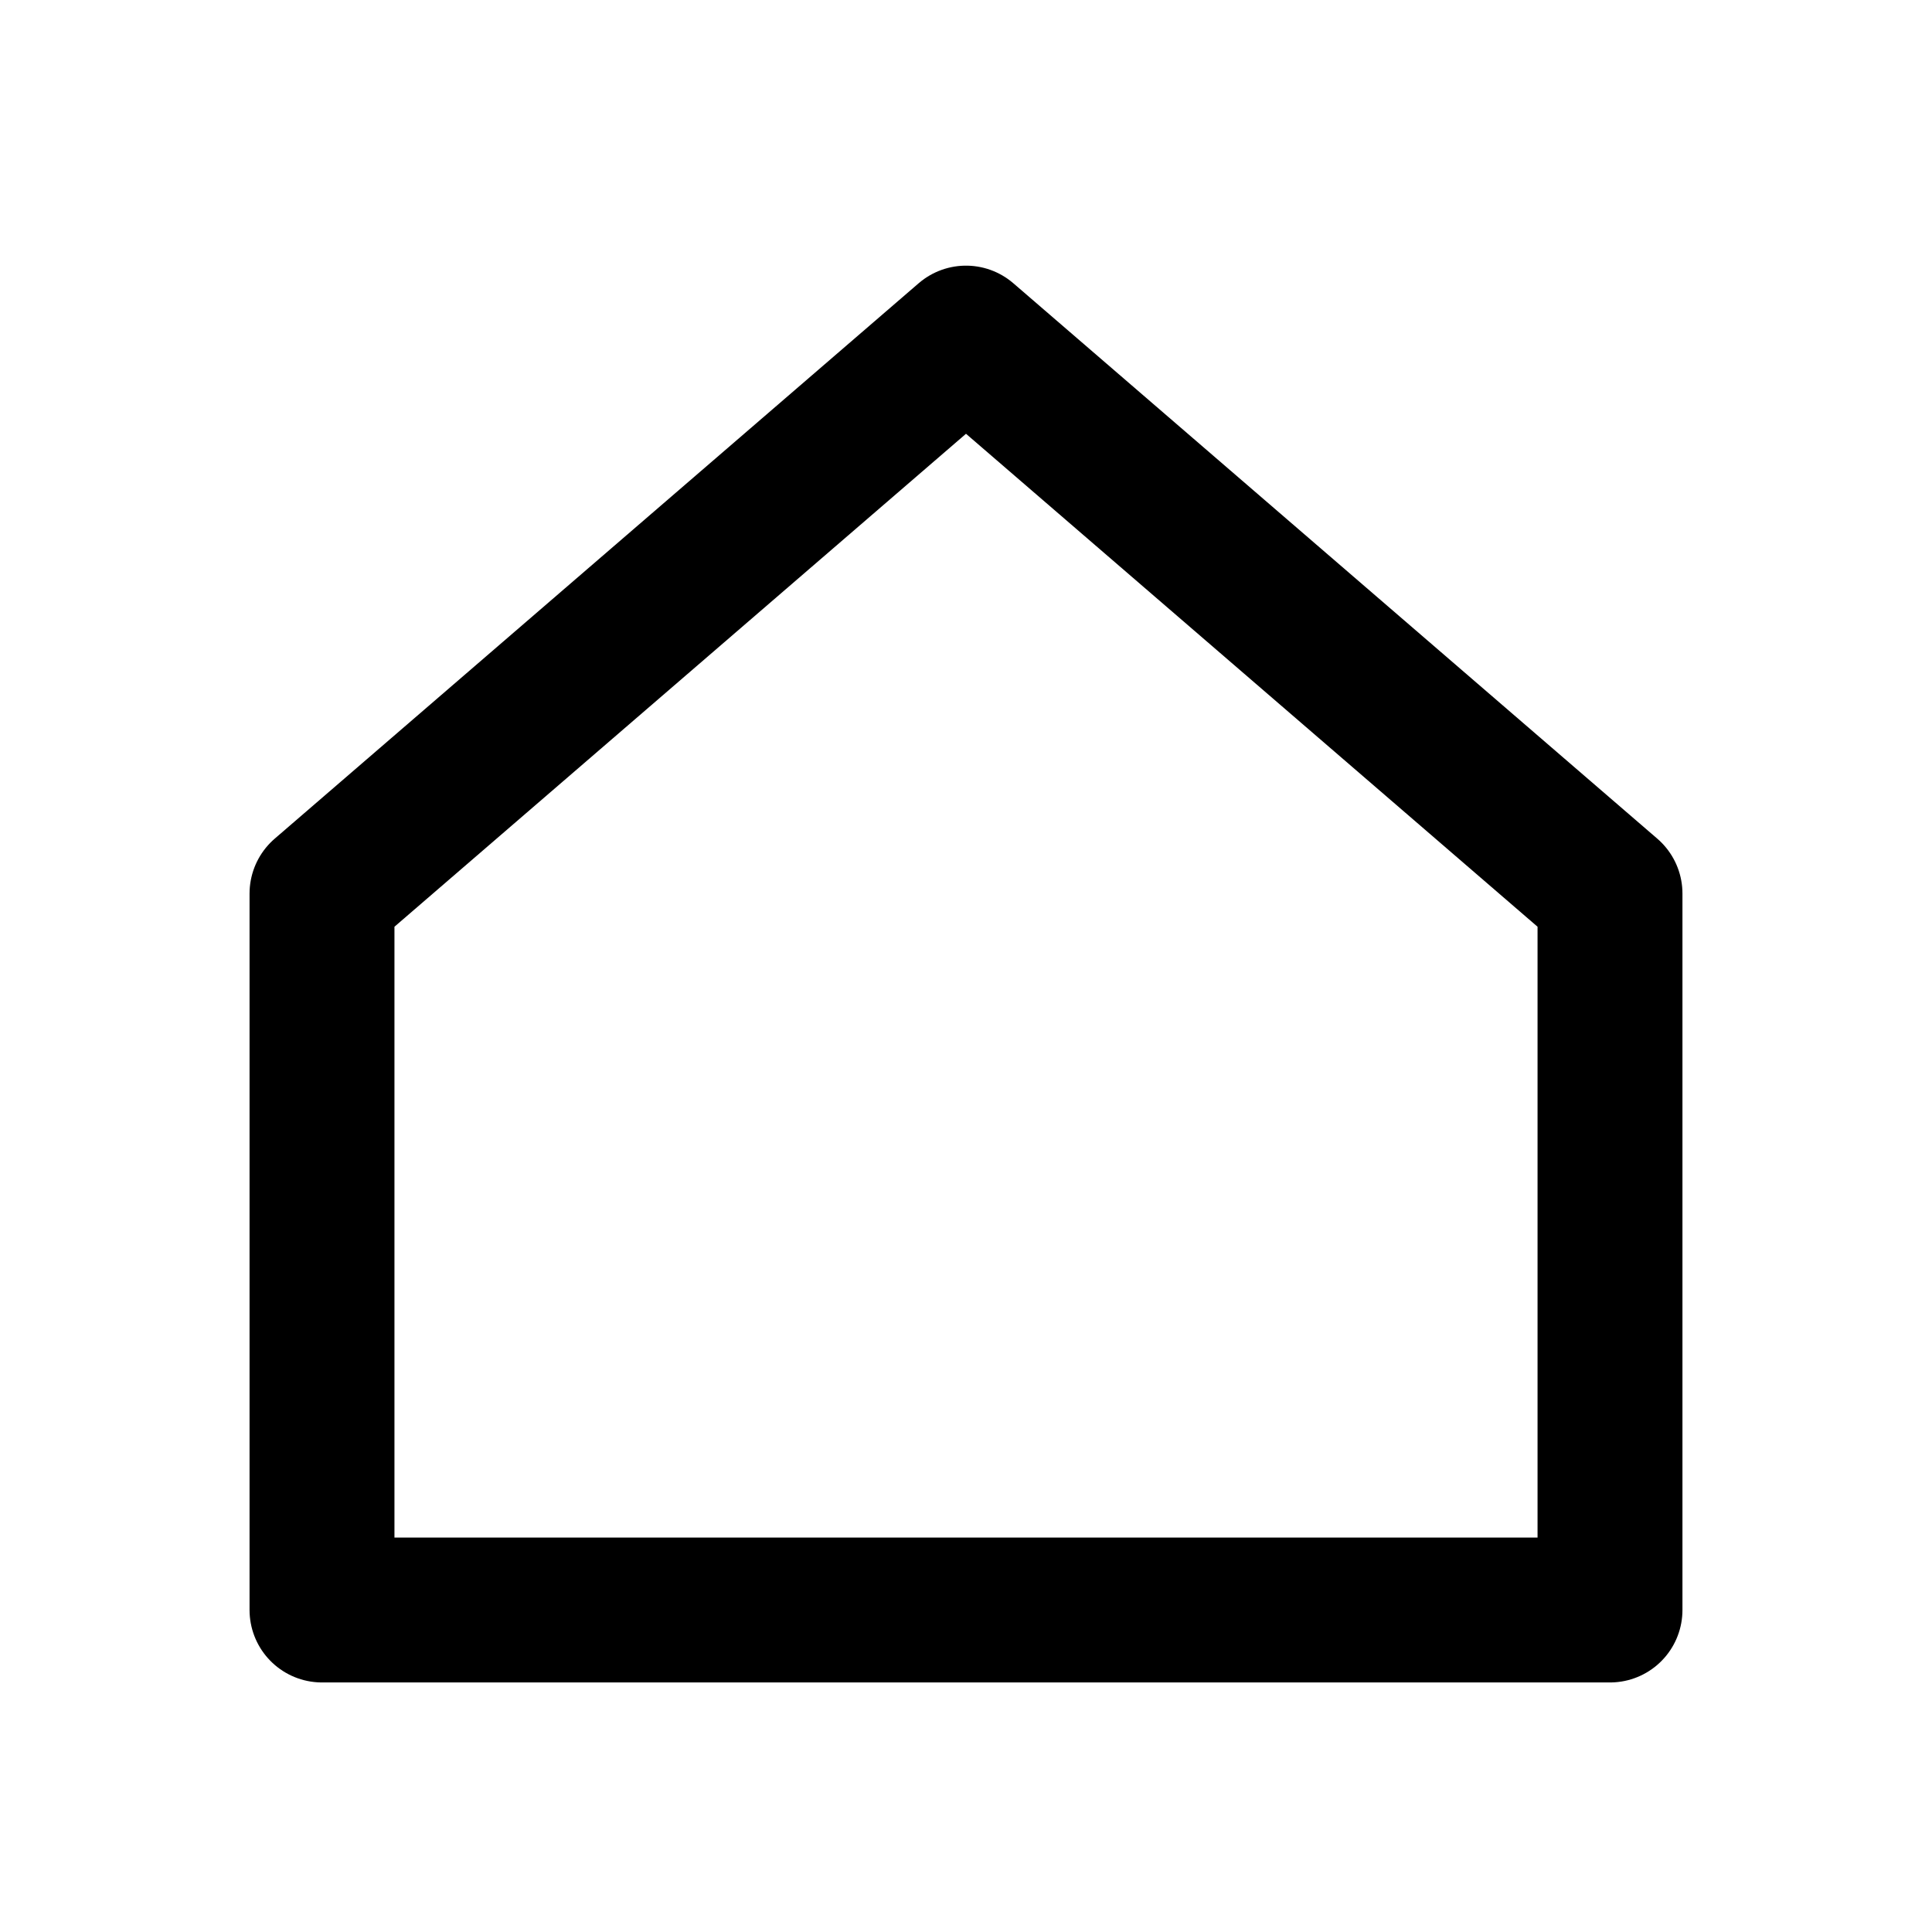
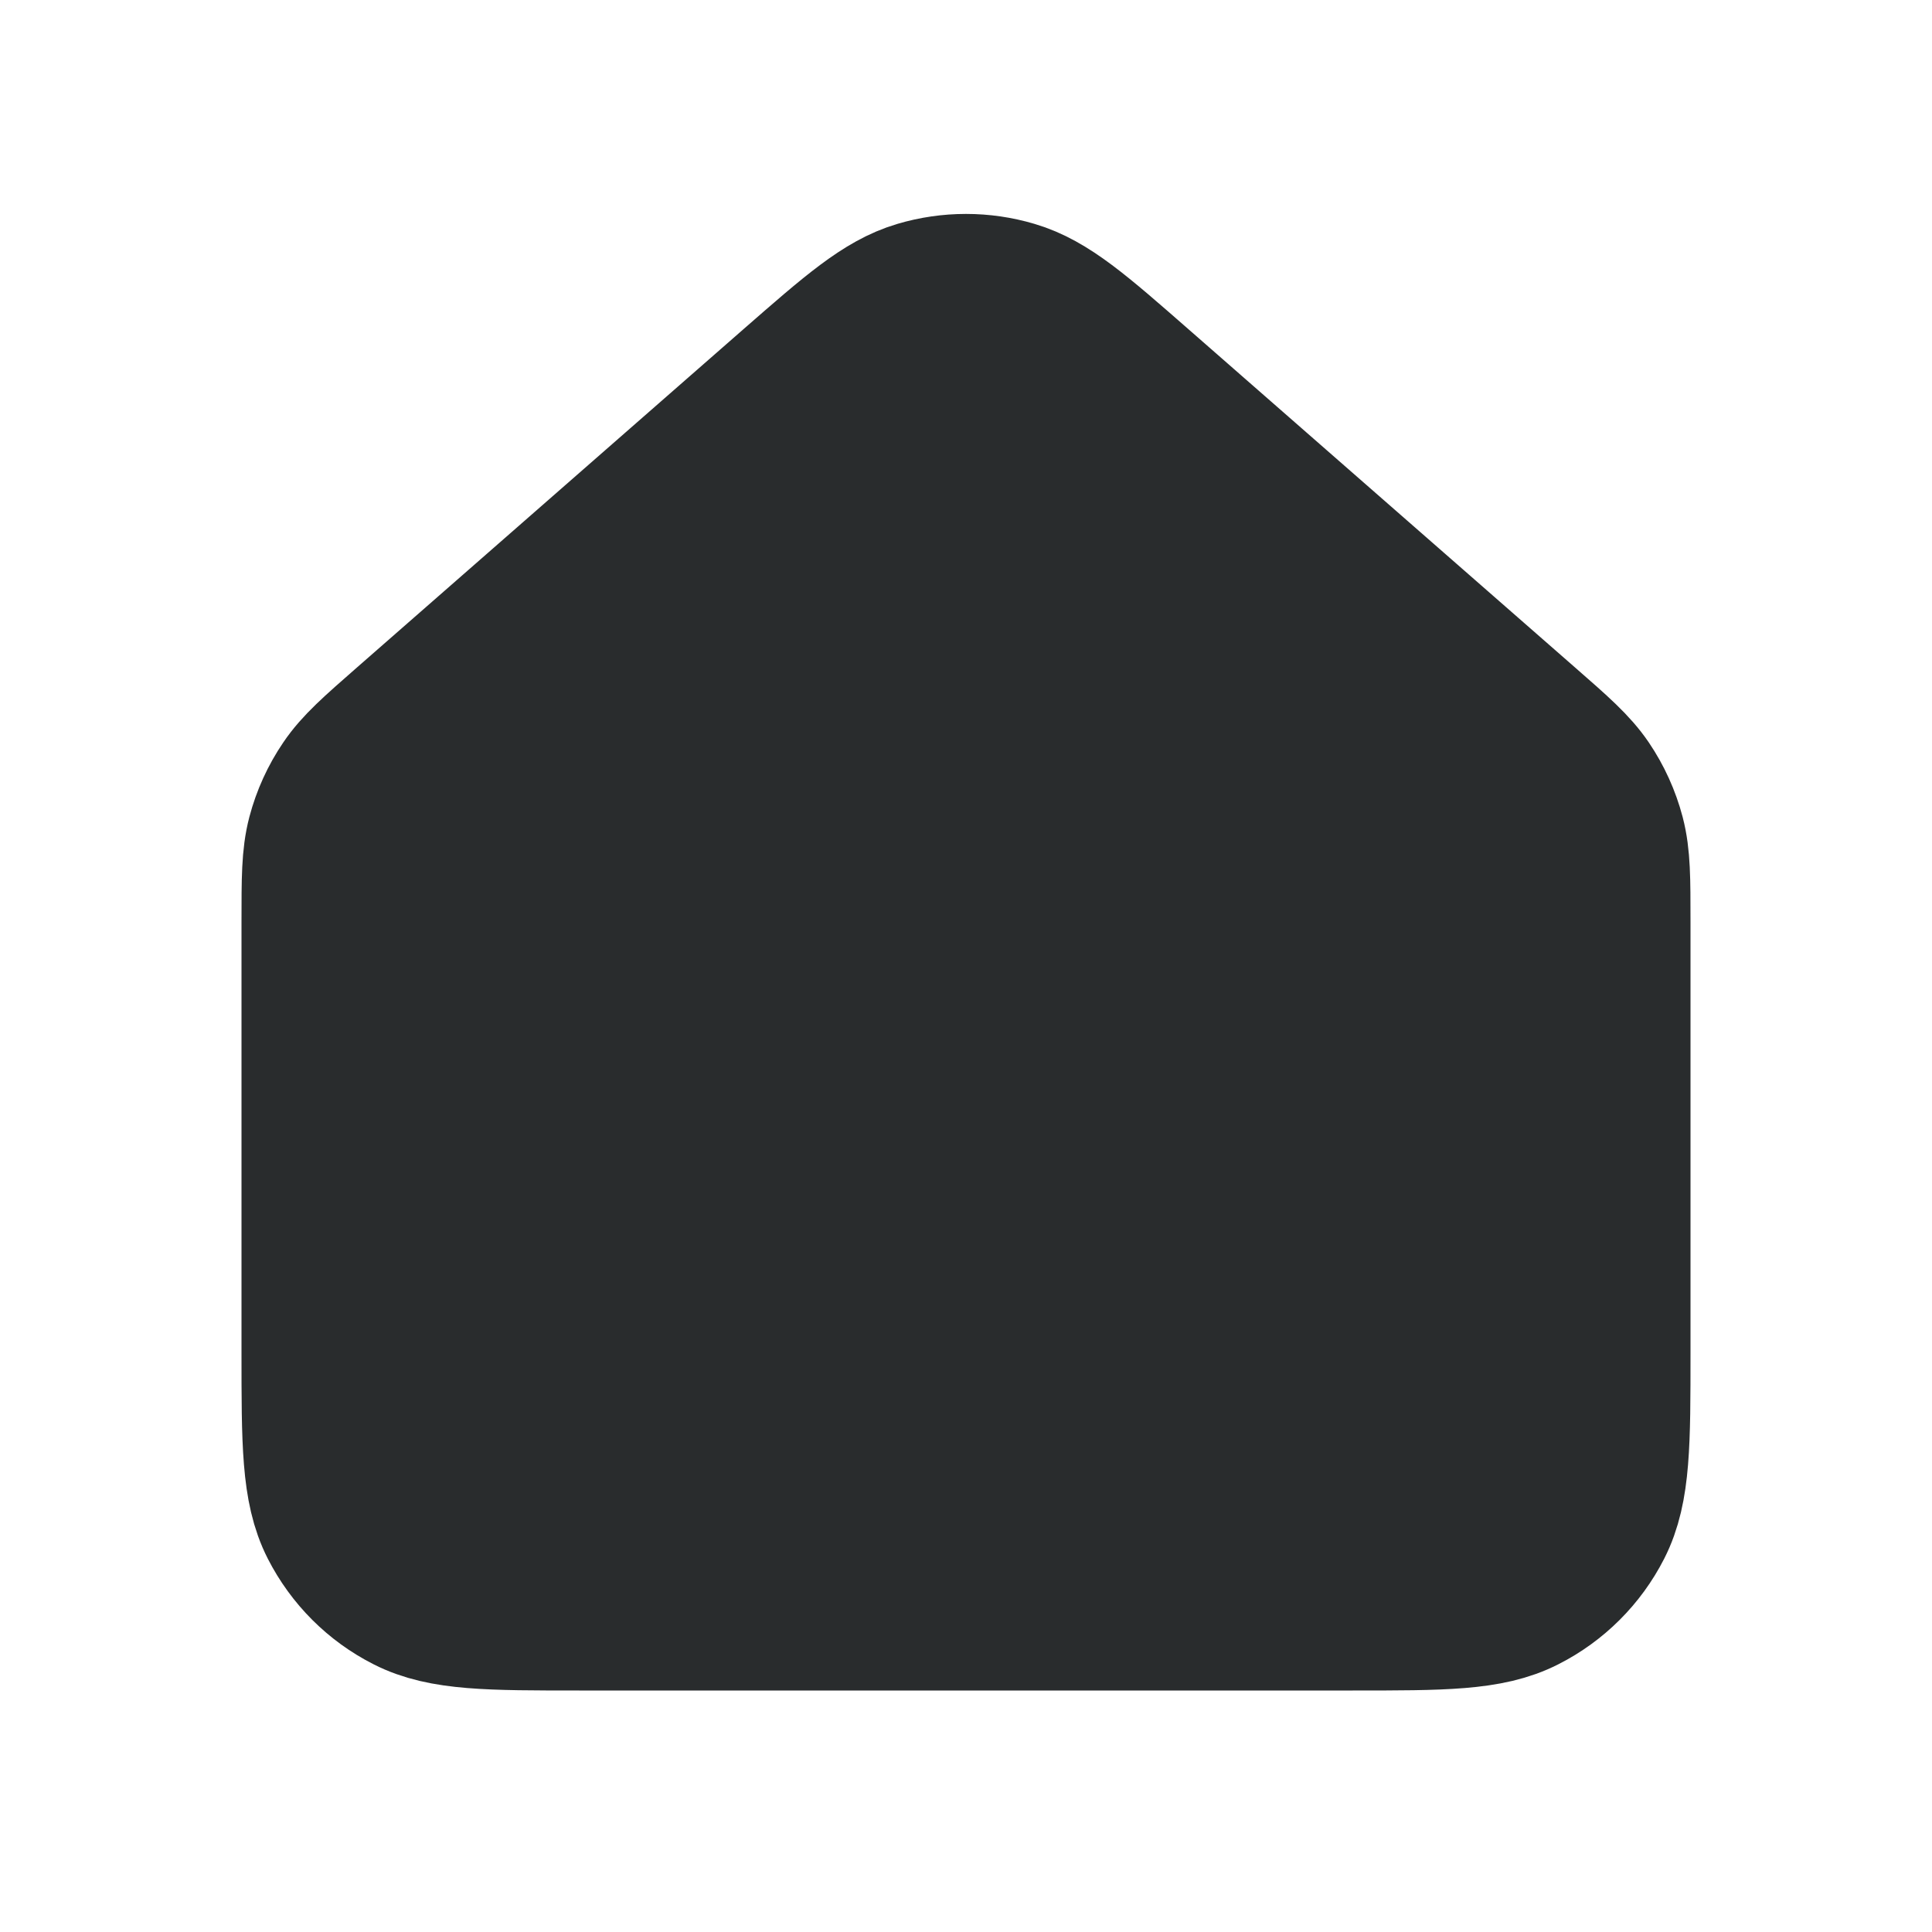
- <svg xmlns="http://www.w3.org/2000/svg" width="24" height="24" viewBox="0 0 24 24" fill="none">
-   <path d="M4 11.1 12 4.2l8 6.9V20H4V11.1Z" stroke="#000" stroke-width="1.8" stroke-linejoin="round" />
+ <svg xmlns="http://www.w3.org/2000/svg" preserveAspectRatio="none" overflow="visible" style="display: block;" width="24" height="24" viewBox="0 0 24 24" fill="none">
+   <g id="home">
+     <path id="Vector" d="M4 11.452V16.8C4 17.92 4 18.481 4.218 18.909C4.41 19.285 4.715 19.591 5.092 19.782C5.519 20 6.079 20 7.197 20H16.803C17.921 20 18.48 20 18.907 19.782C19.284 19.591 19.59 19.285 19.782 18.909C20 18.481 20 17.922 20 16.804V11.452C20 10.918 20 10.651 19.935 10.402C19.877 10.182 19.782 9.973 19.655 9.785C19.51 9.572 19.31 9.396 18.907 9.044L14.107 4.844C13.361 4.191 12.988 3.864 12.567 3.74C12.197 3.63 11.803 3.63 11.432 3.74C11.013 3.864 10.64 4.19 9.894 4.842L5.093 9.044C4.691 9.396 4.49 9.572 4.346 9.785C4.218 9.973 4.123 10.182 4.065 10.402C4 10.651 4 10.918 4 11.452Z" fill="#292C2D" stroke-width="2" stroke-linecap="round" stroke-linejoin="round" stroke="#292C2D" />
+   </g>
</svg>
